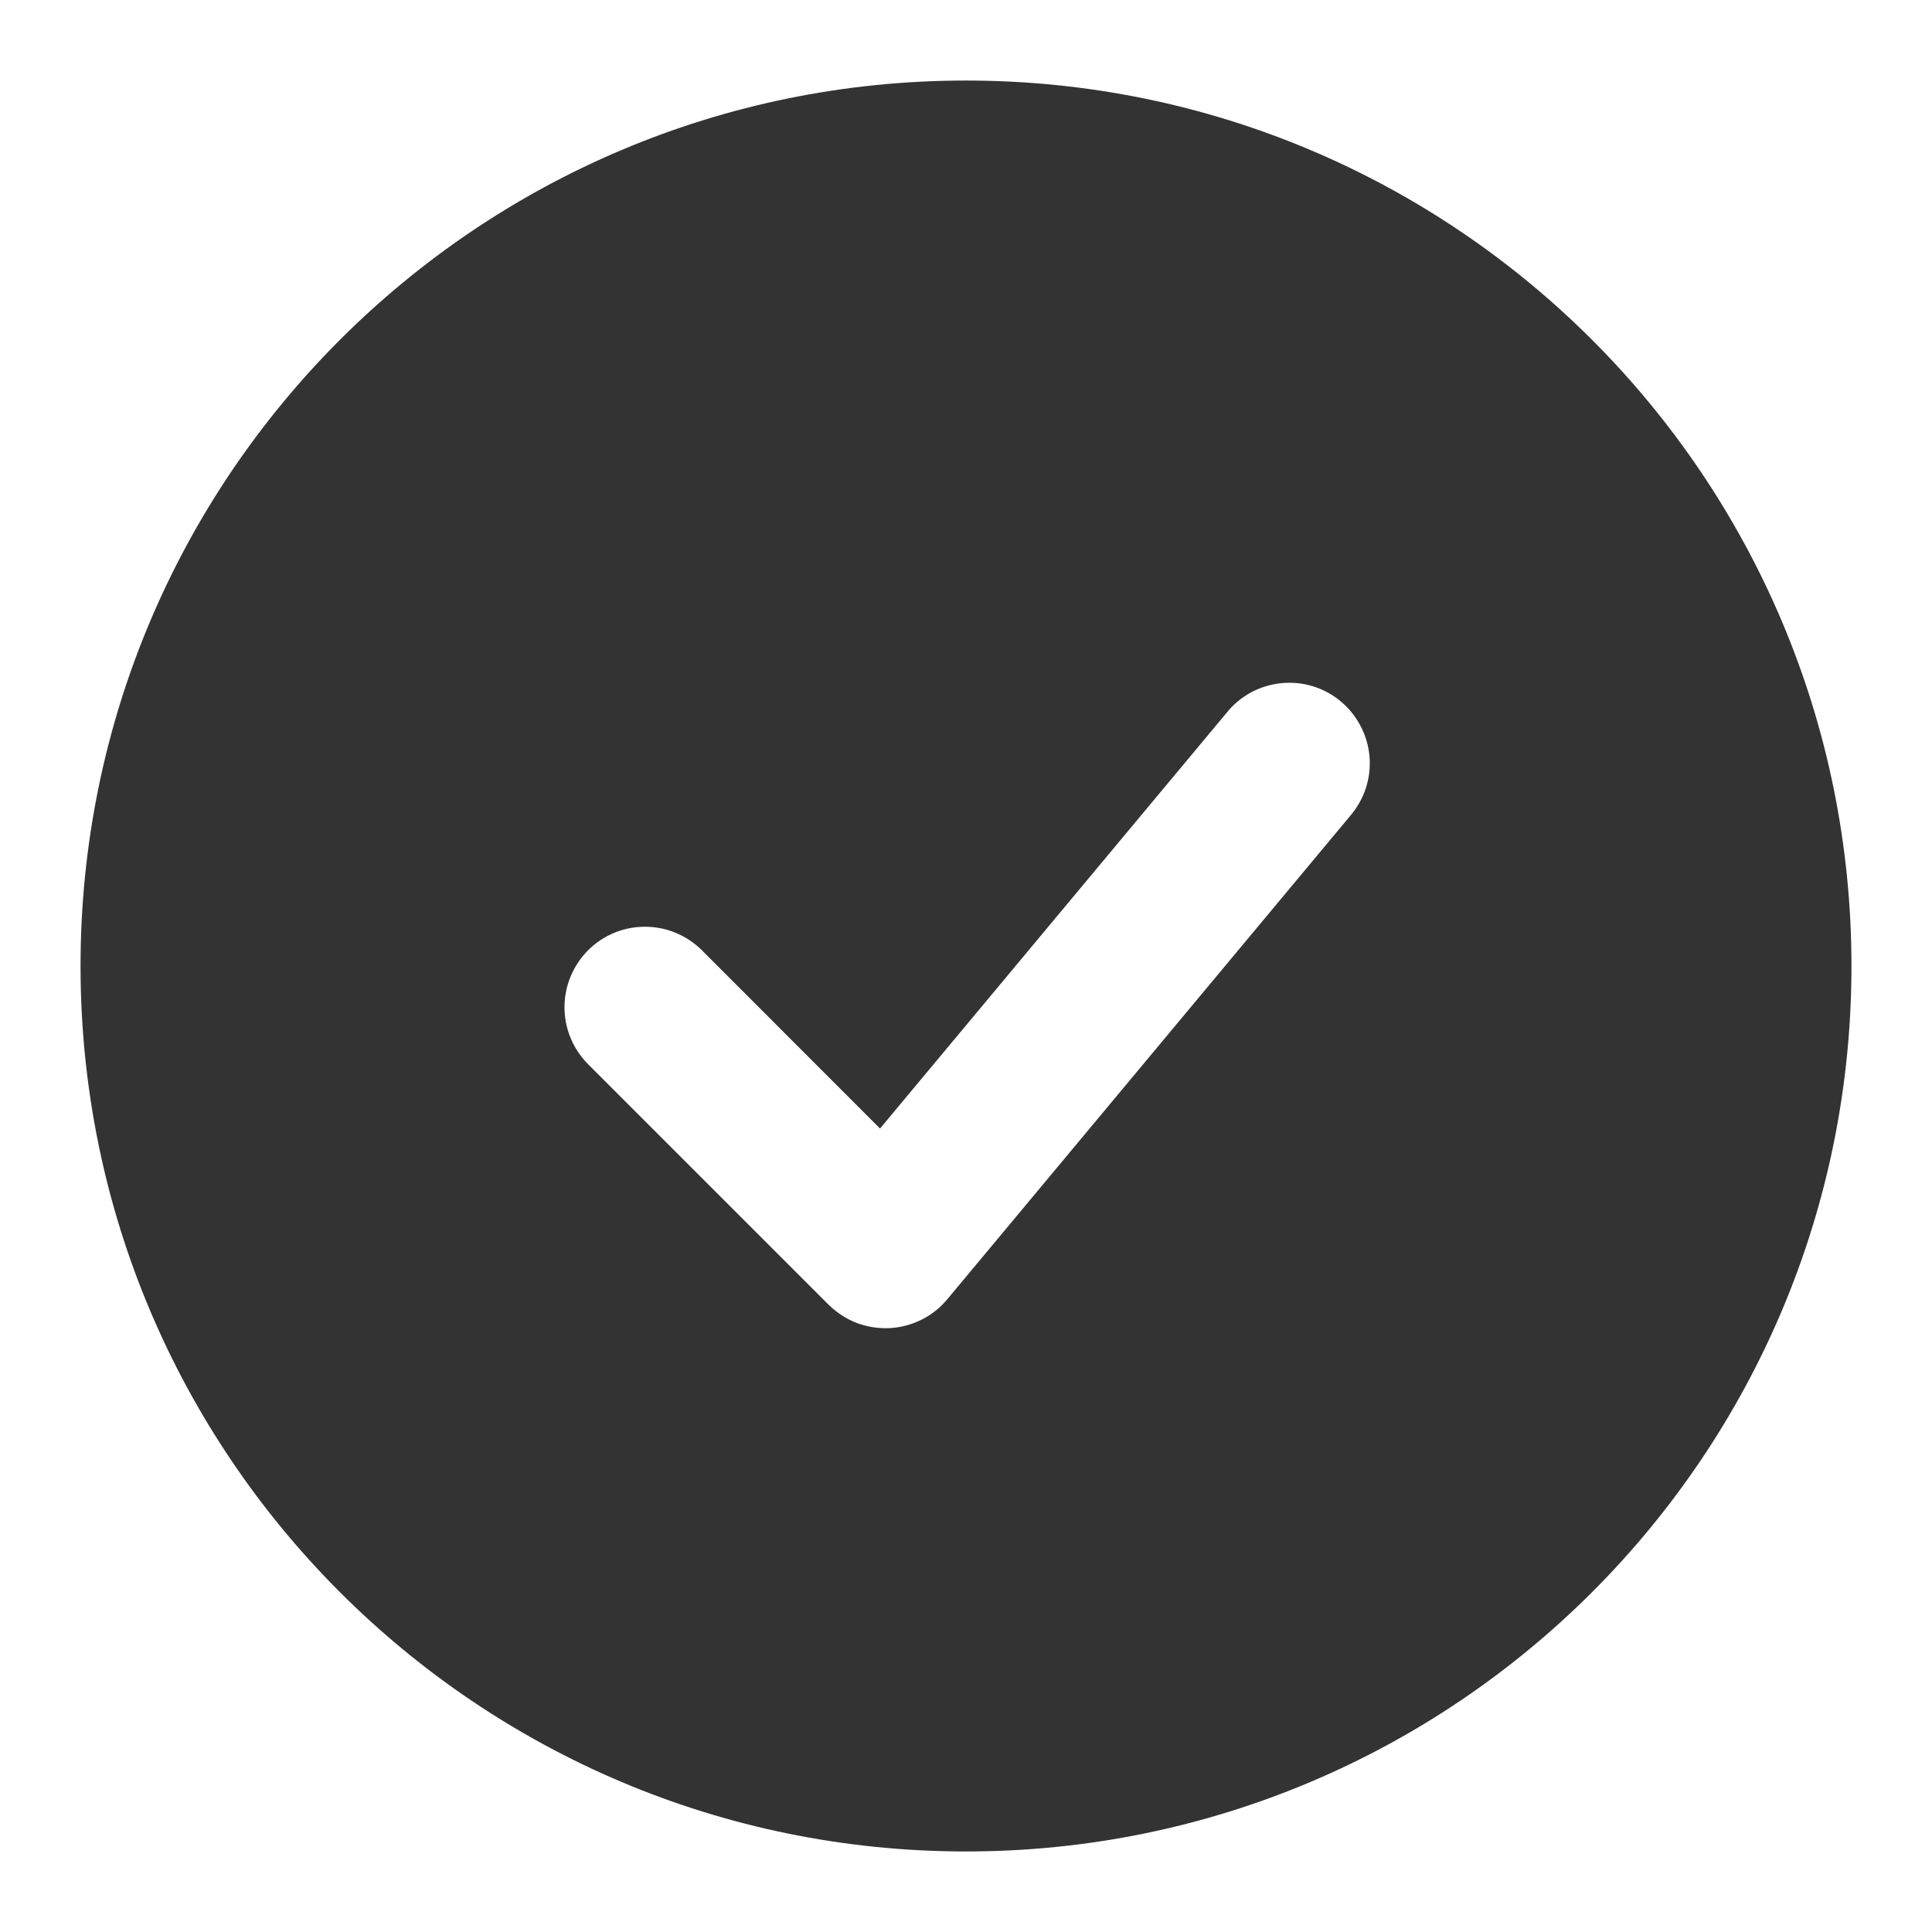
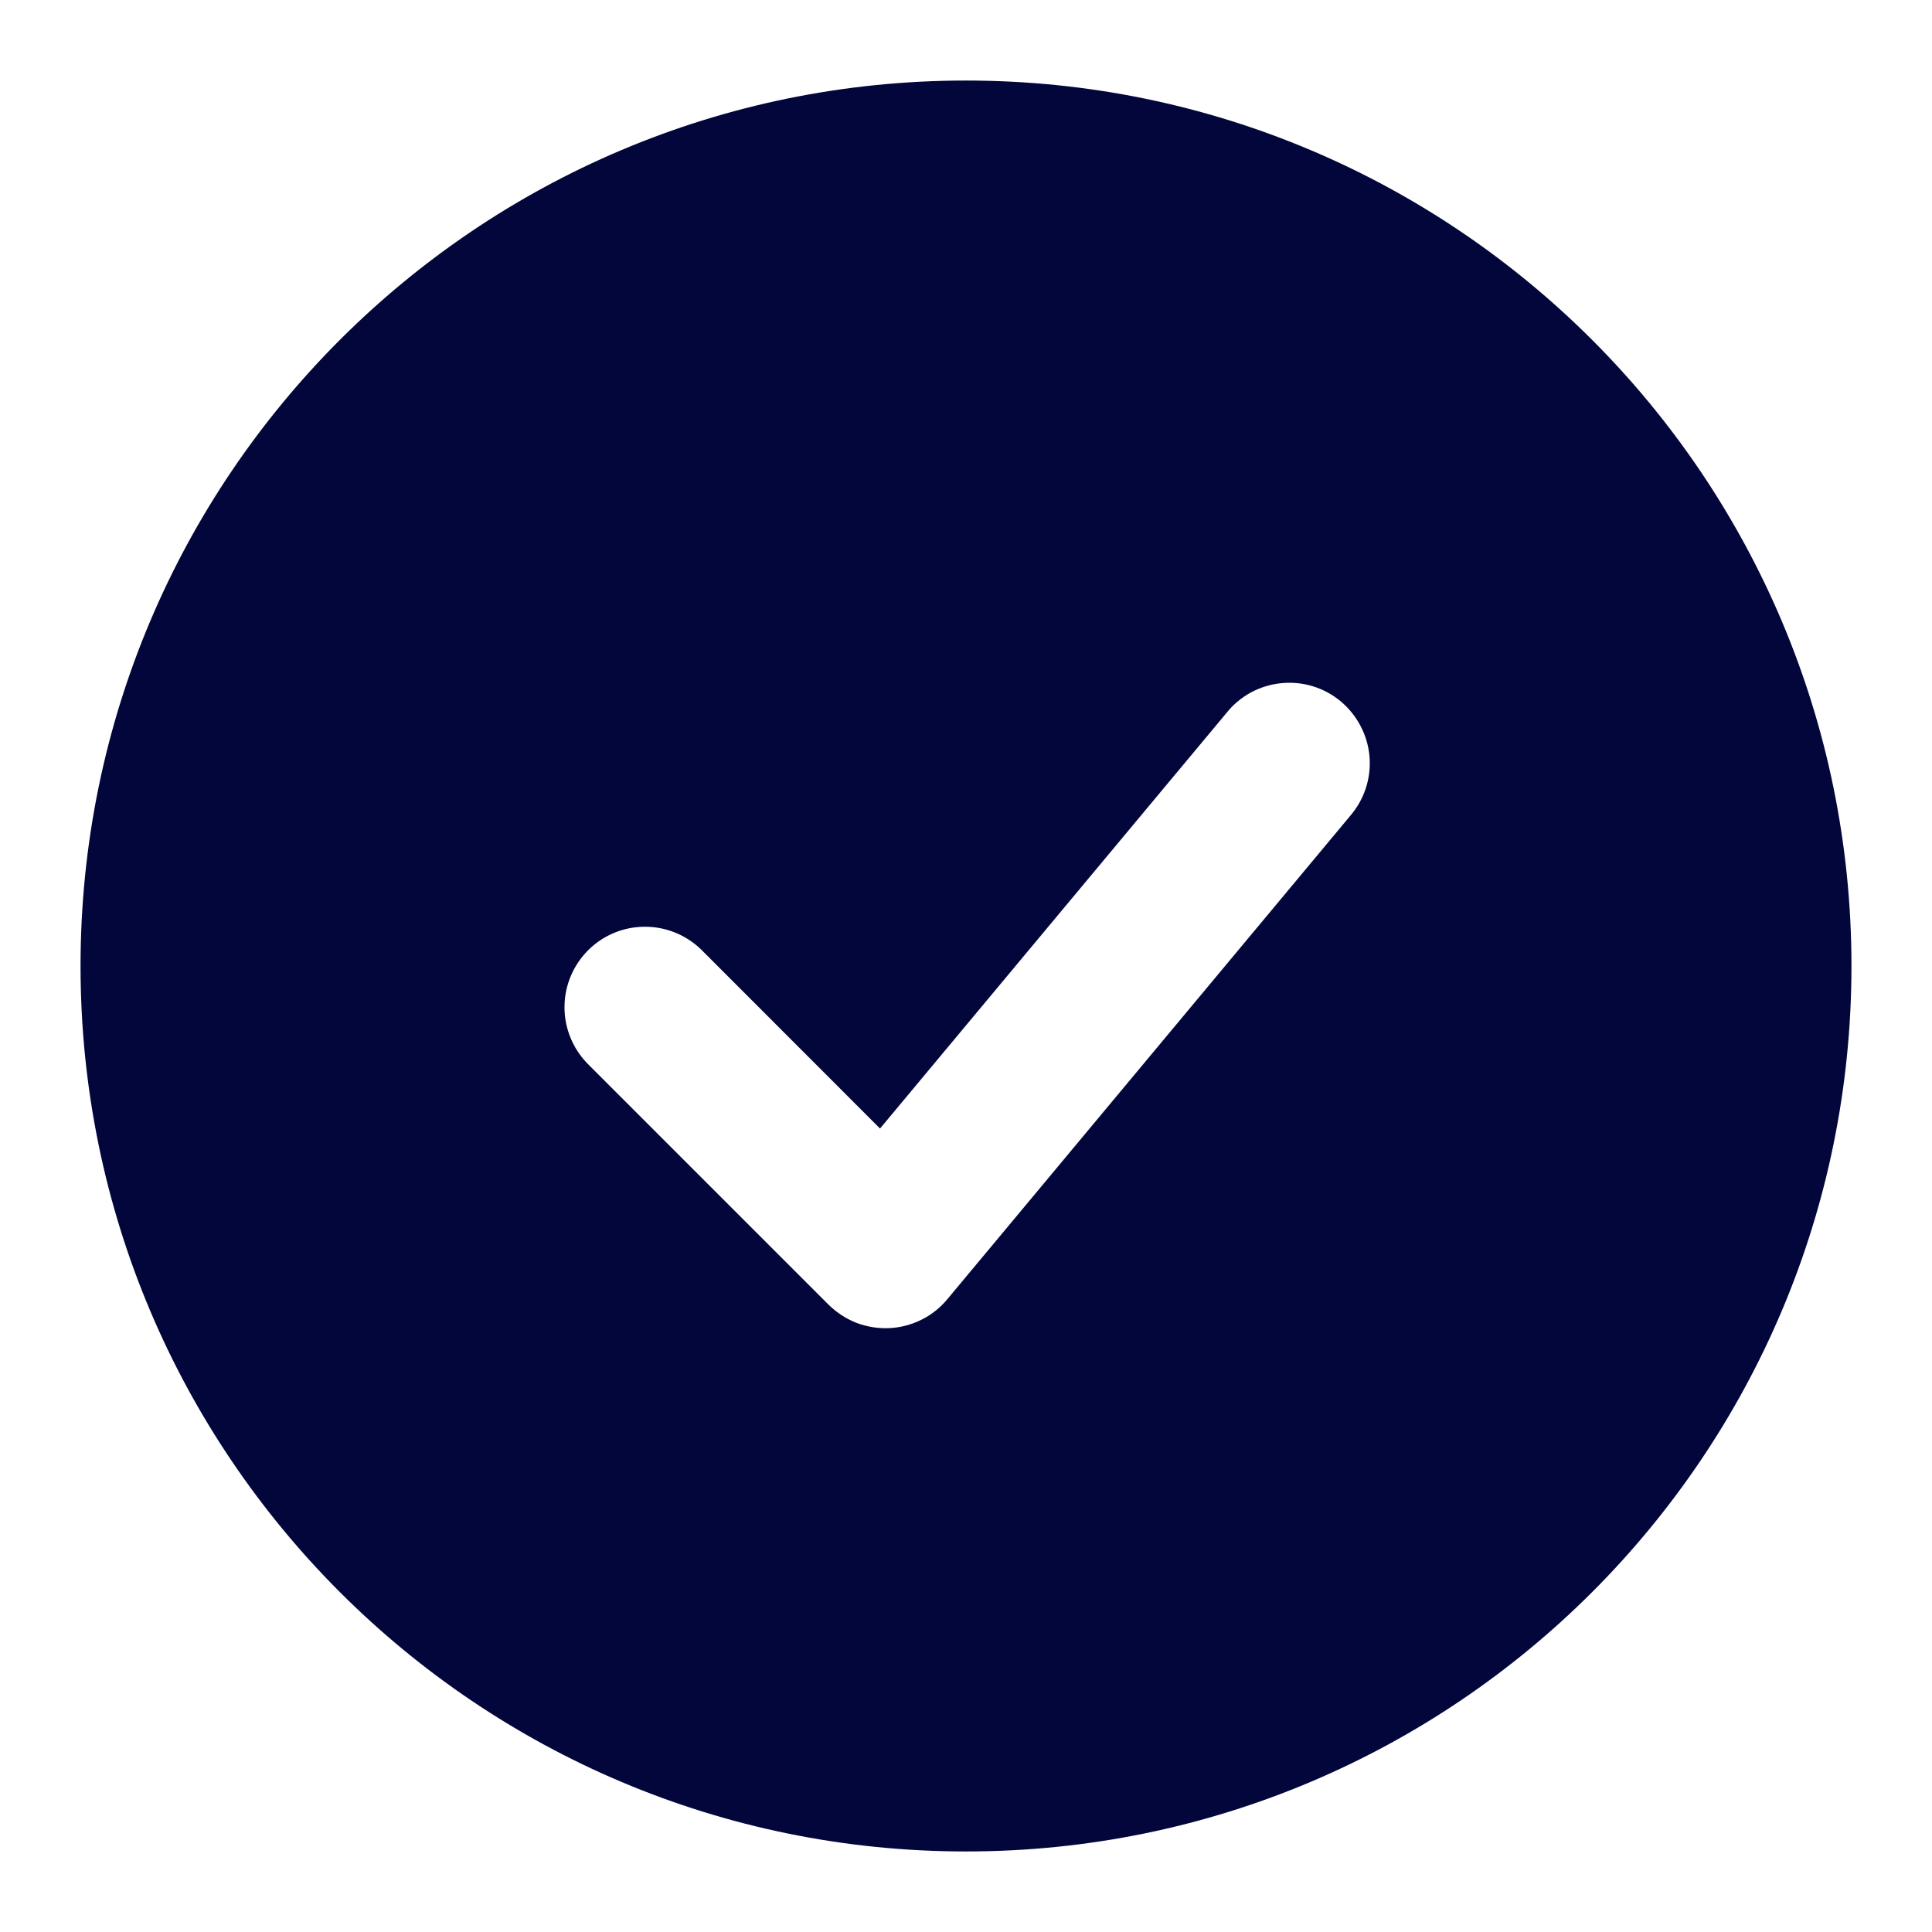
<svg xmlns="http://www.w3.org/2000/svg" width="16" height="16" viewBox="0 0 16 16" fill="none">
-   <path fill-rule="evenodd" clip-rule="evenodd" d="M8 0.667C3.95 0.667 0.667 3.95 0.667 8C0.667 12.05 3.95 15.333 8 15.333C12.05 15.333 15.333 12.05 15.333 8C15.333 3.95 12.05 0.667 8 0.667ZM11.179 6.76C11.237 6.693 11.282 6.615 11.31 6.531C11.338 6.446 11.349 6.357 11.342 6.269C11.335 6.18 11.31 6.094 11.269 6.015C11.228 5.936 11.172 5.866 11.104 5.809C11.036 5.752 10.957 5.709 10.871 5.683C10.787 5.657 10.697 5.649 10.609 5.658C10.52 5.667 10.434 5.694 10.357 5.736C10.279 5.779 10.21 5.837 10.155 5.907L7.288 9.346L5.805 7.862C5.679 7.741 5.511 7.673 5.336 7.675C5.161 7.676 4.994 7.746 4.87 7.87C4.747 7.994 4.676 8.161 4.675 8.336C4.673 8.51 4.741 8.679 4.862 8.805L6.862 10.805C6.928 10.87 7.006 10.921 7.092 10.955C7.179 10.988 7.271 11.003 7.364 10.999C7.456 10.995 7.547 10.971 7.63 10.93C7.713 10.889 7.786 10.831 7.845 10.76L11.179 6.76Z" fill="#333333" />
+   <path fill-rule="evenodd" clip-rule="evenodd" d="M8 0.667C3.95 0.667 0.667 3.95 0.667 8C0.667 12.05 3.95 15.333 8 15.333C12.05 15.333 15.333 12.05 15.333 8C15.333 3.95 12.05 0.667 8 0.667ZM11.179 6.76C11.237 6.693 11.282 6.615 11.31 6.531C11.338 6.446 11.349 6.357 11.342 6.269C11.335 6.18 11.31 6.094 11.269 6.015C11.228 5.936 11.172 5.866 11.104 5.809C11.036 5.752 10.957 5.709 10.871 5.683C10.787 5.657 10.697 5.649 10.609 5.658C10.52 5.667 10.434 5.694 10.357 5.736C10.279 5.779 10.21 5.837 10.155 5.907L7.288 9.346L5.805 7.862C5.679 7.741 5.511 7.673 5.336 7.675C5.161 7.676 4.994 7.746 4.87 7.87C4.747 7.994 4.676 8.161 4.675 8.336C4.673 8.51 4.741 8.679 4.862 8.805L6.862 10.805C6.928 10.87 7.006 10.921 7.092 10.955C7.179 10.988 7.271 11.003 7.364 10.999C7.456 10.995 7.547 10.971 7.63 10.93C7.713 10.889 7.786 10.831 7.845 10.76L11.179 6.76Z" fill="#02063B" />
</svg>
